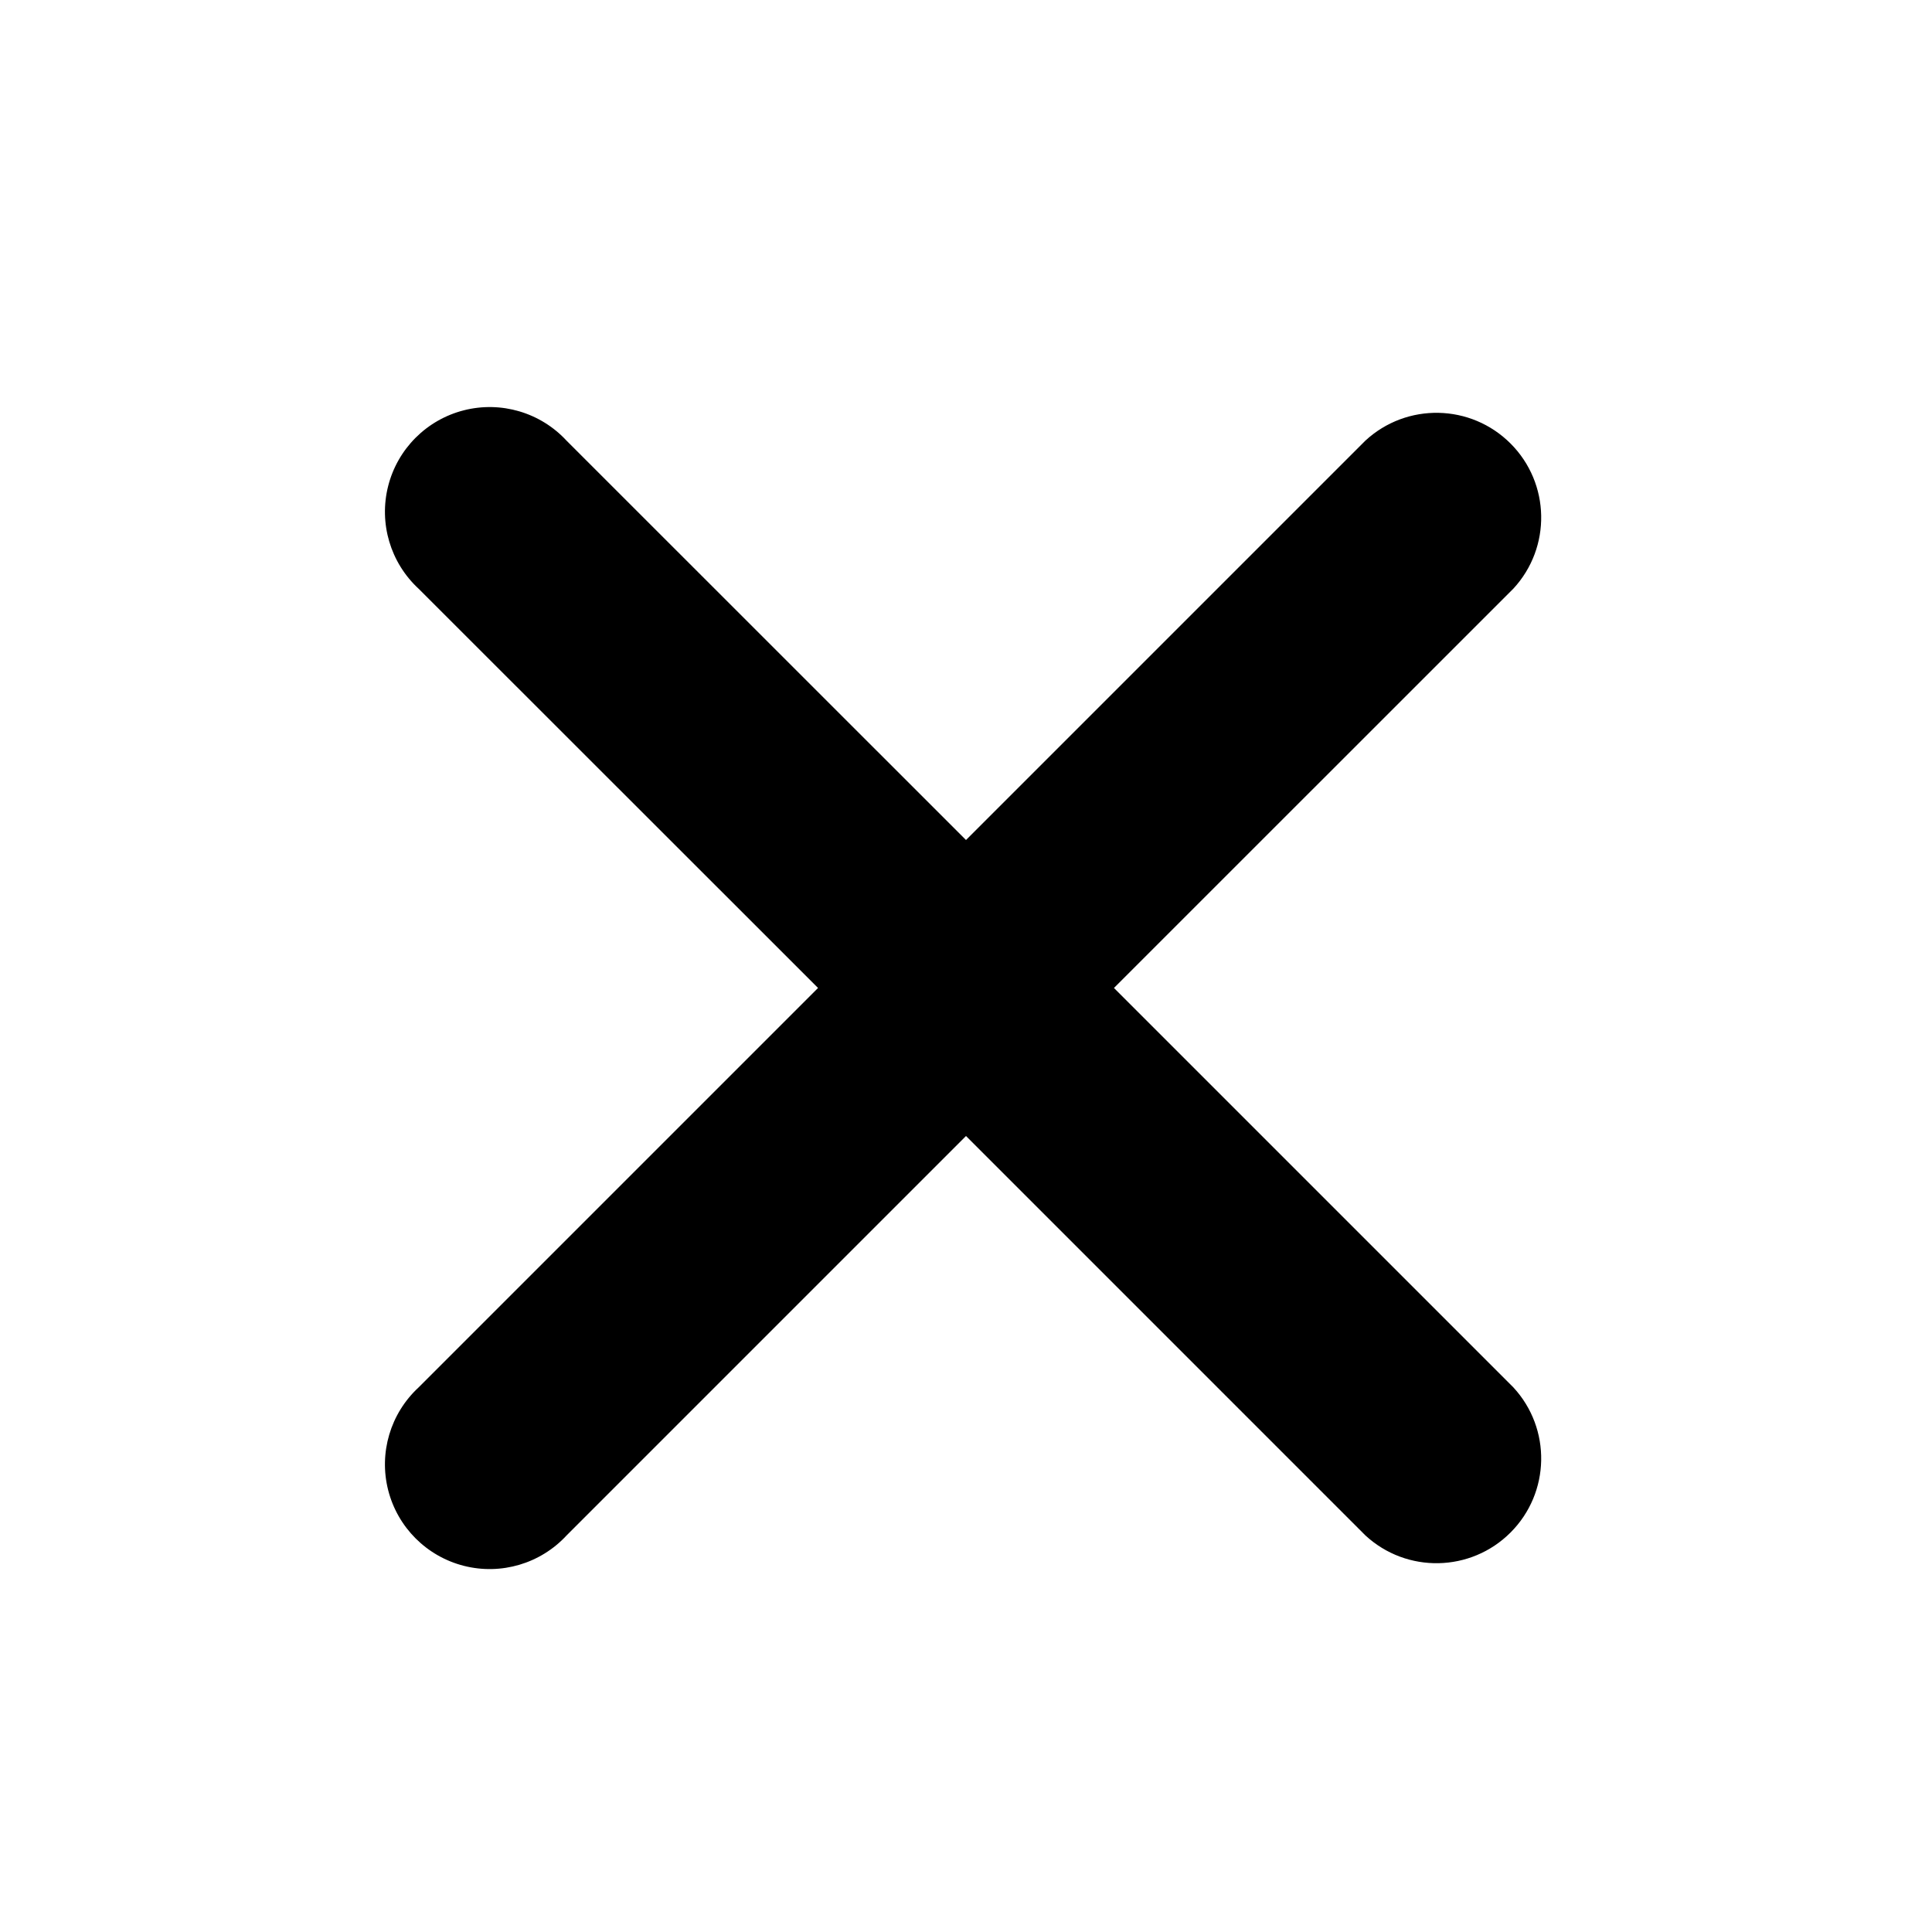
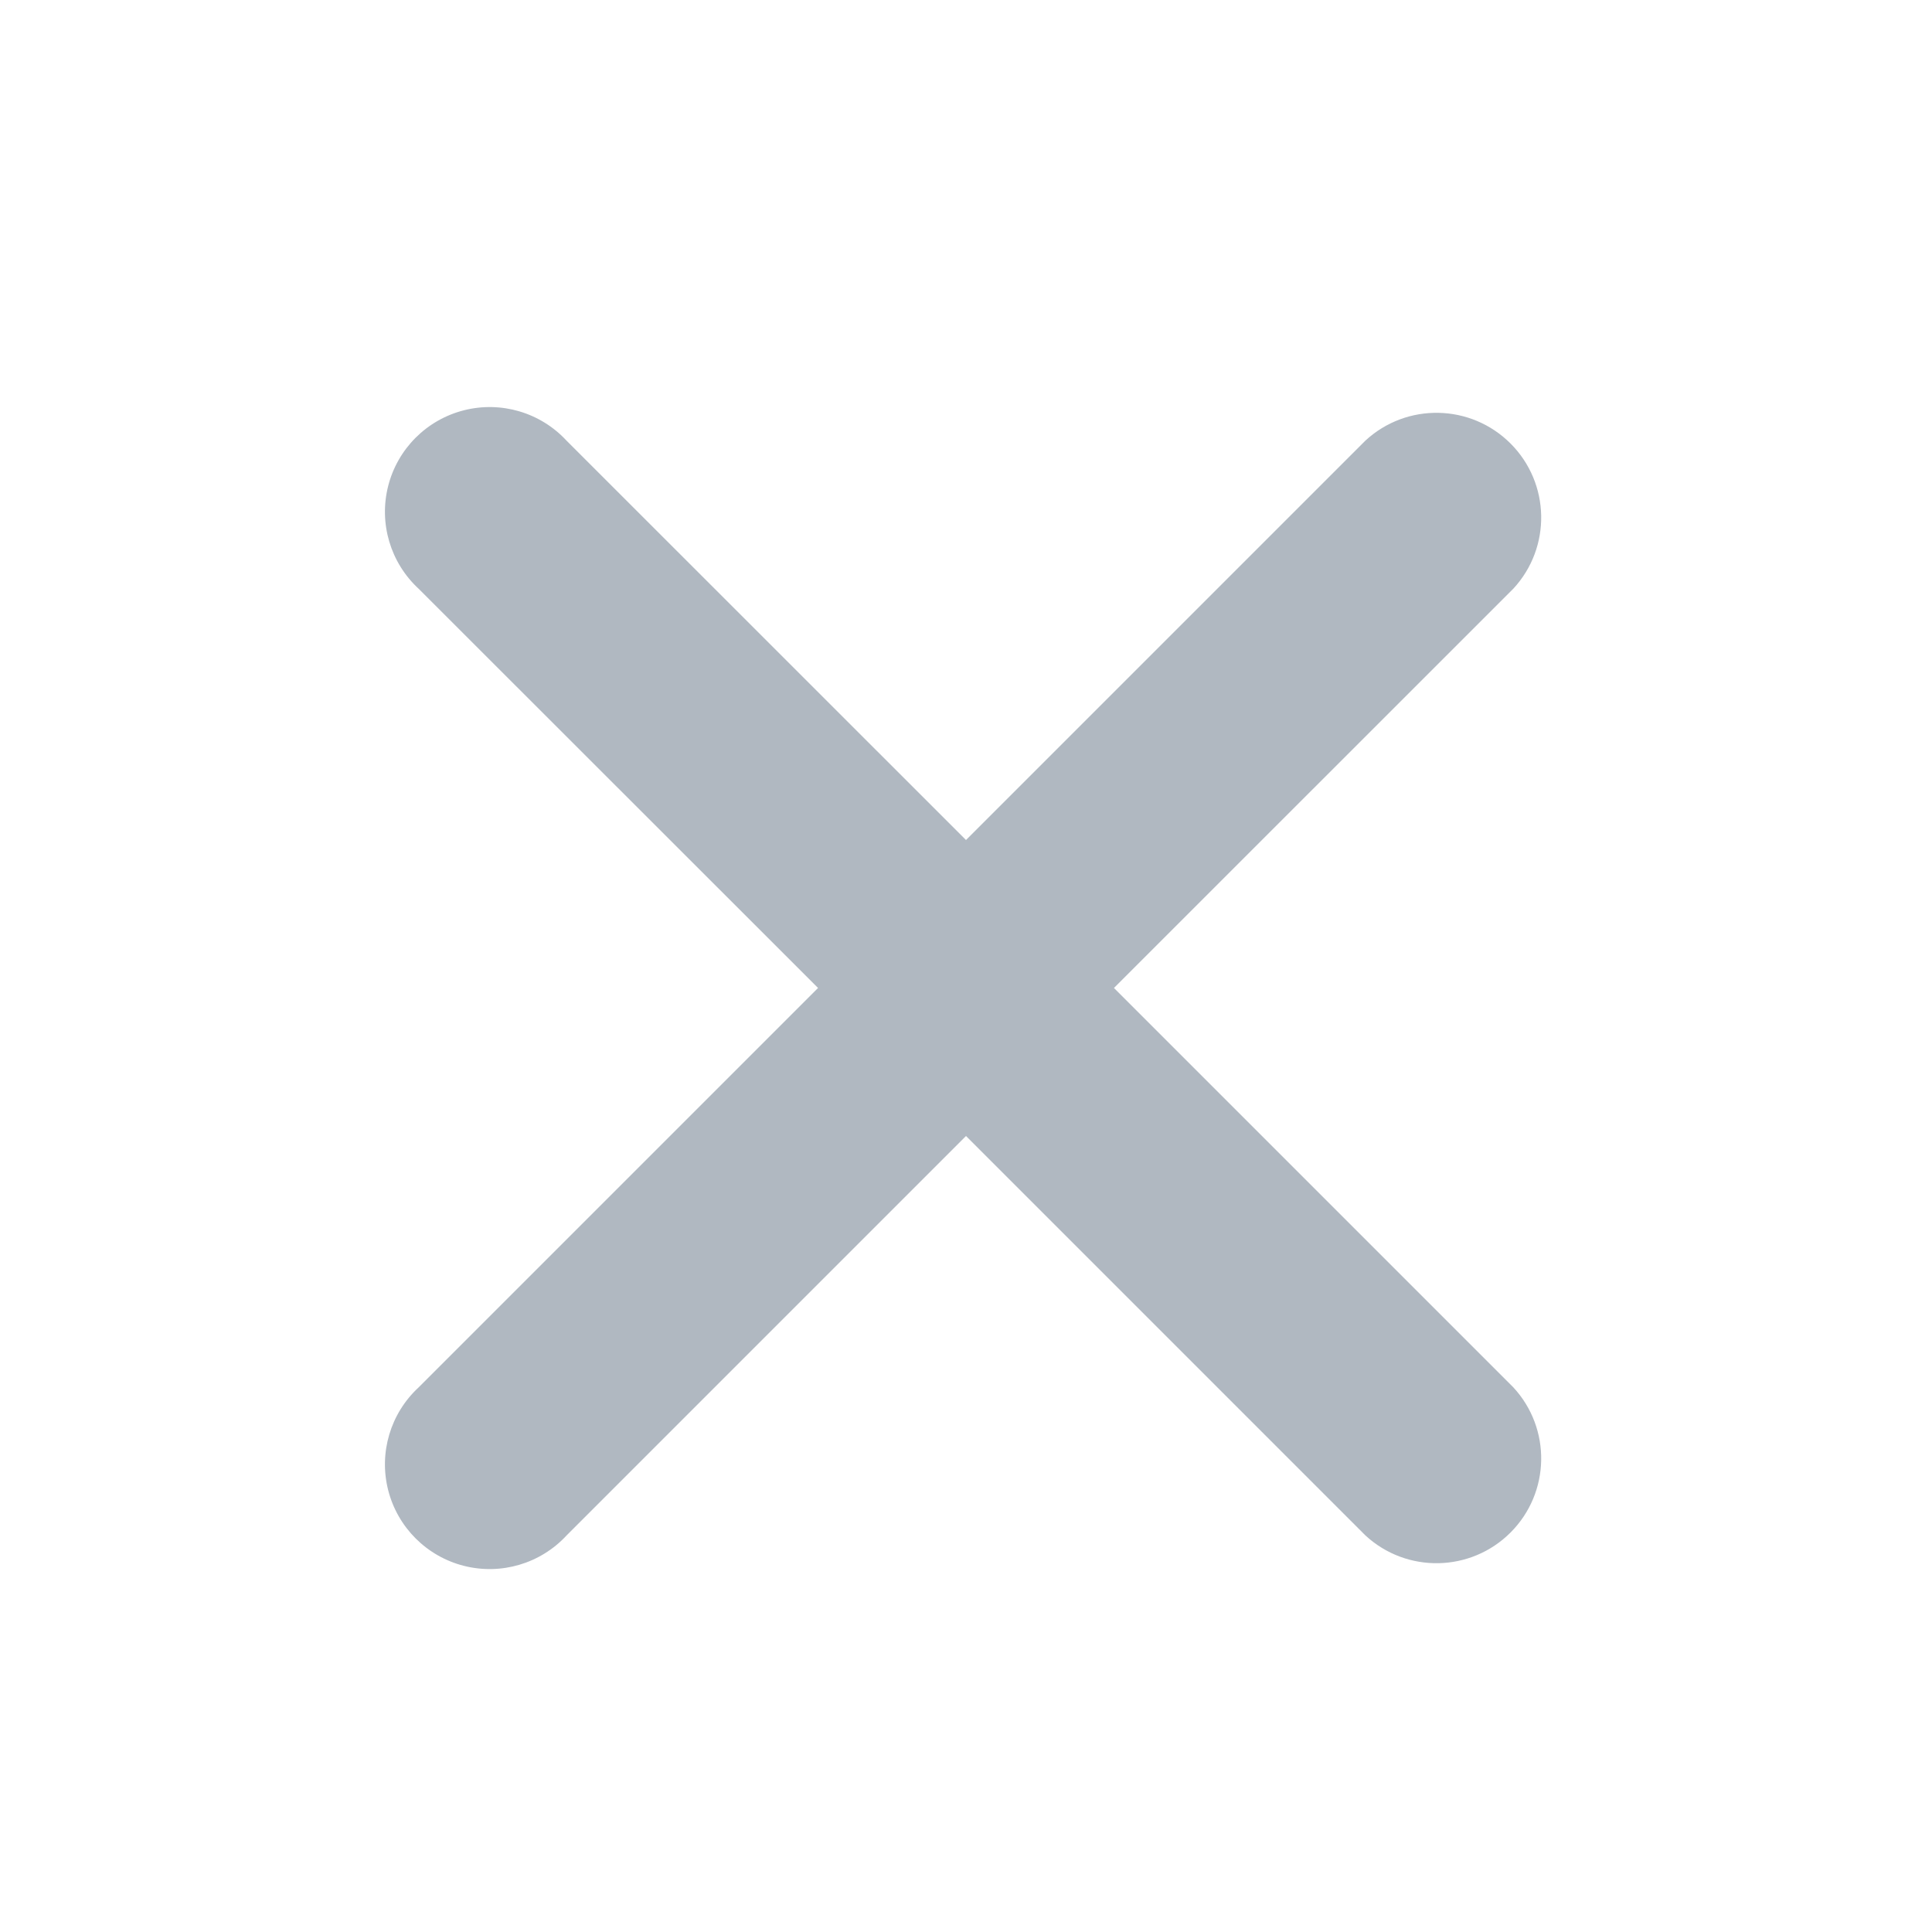
- <svg xmlns="http://www.w3.org/2000/svg" fill="#000000" width="800px" height="800px" viewBox="-3.5 0 19 19" class="cf-icon-svg">
+ <svg xmlns="http://www.w3.org/2000/svg" fill="#b0b8c1" width="800px" height="800px" viewBox="-3.5 0 19 19" class="cf-icon-svg">
  <path d="M11.383 13.644A1.03 1.03 0 0 1 9.928 15.1L6 11.172 2.072 15.1a1.03 1.03 0 1 1-1.455-1.456l3.928-3.928L.617 5.79a1.03 1.03 0 1 1 1.455-1.456L6 8.261l3.928-3.928a1.03 1.03 0 0 1 1.455 1.456L7.455 9.716z" />
</svg>
